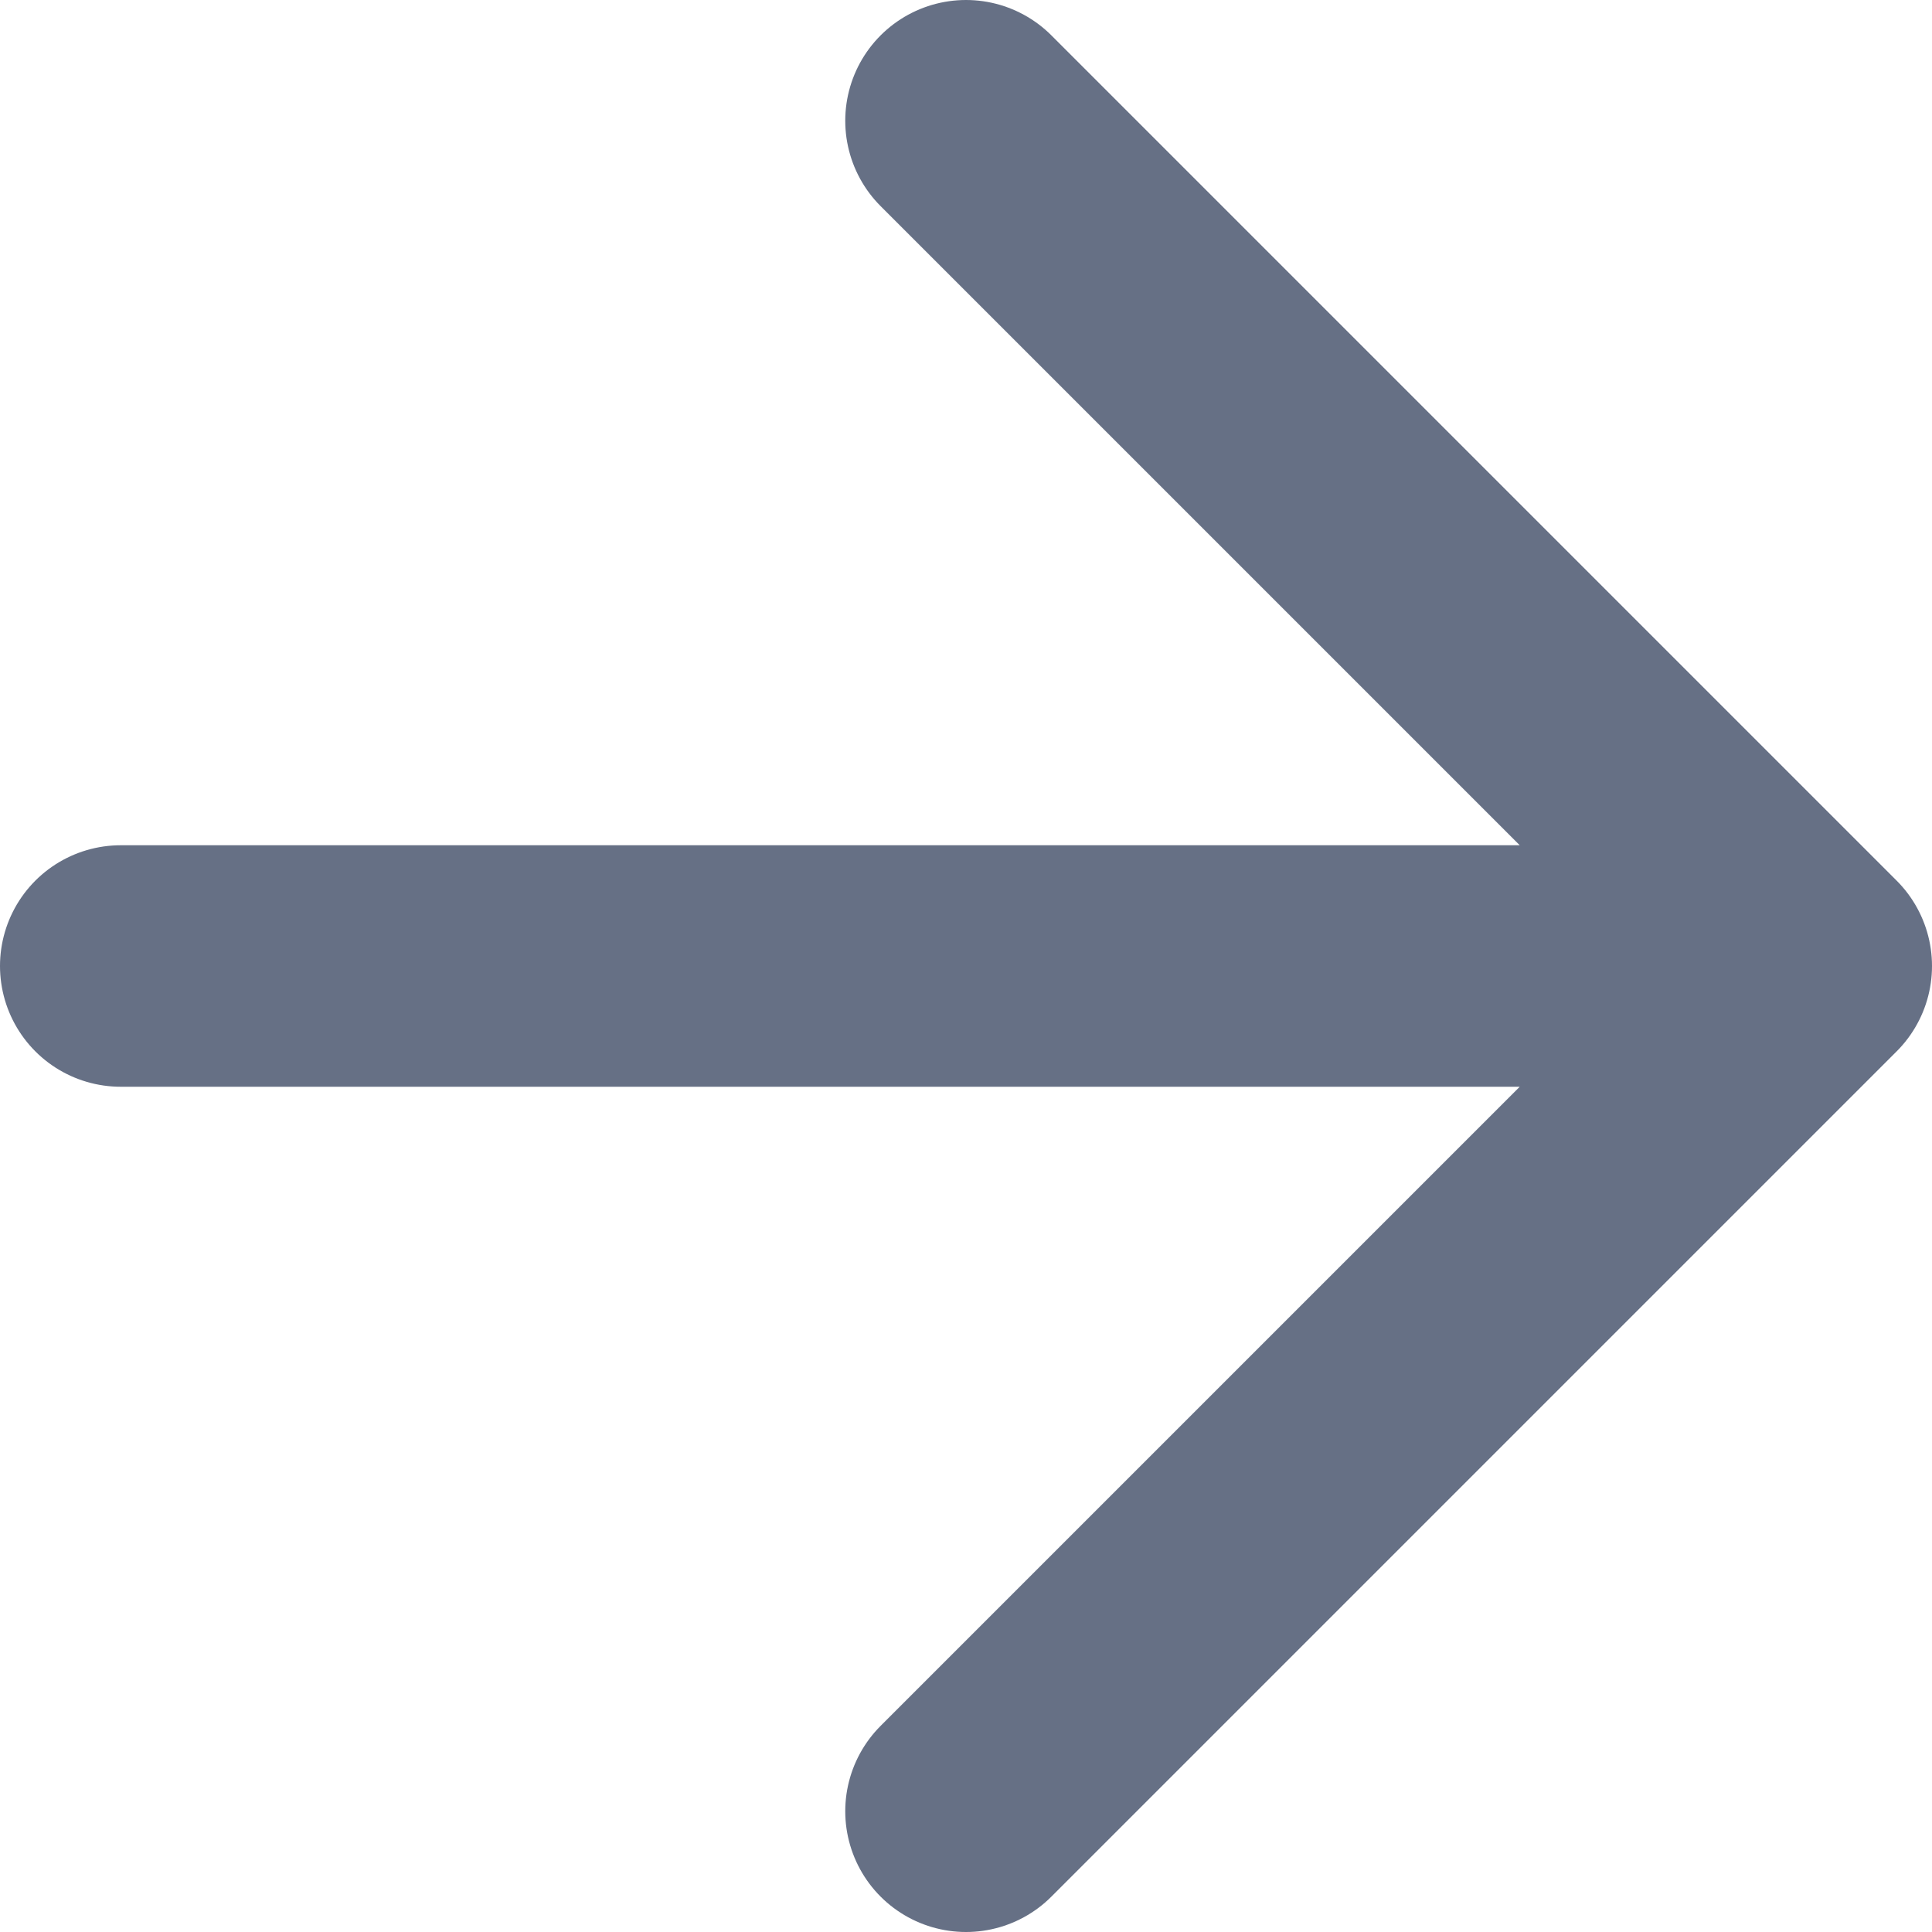
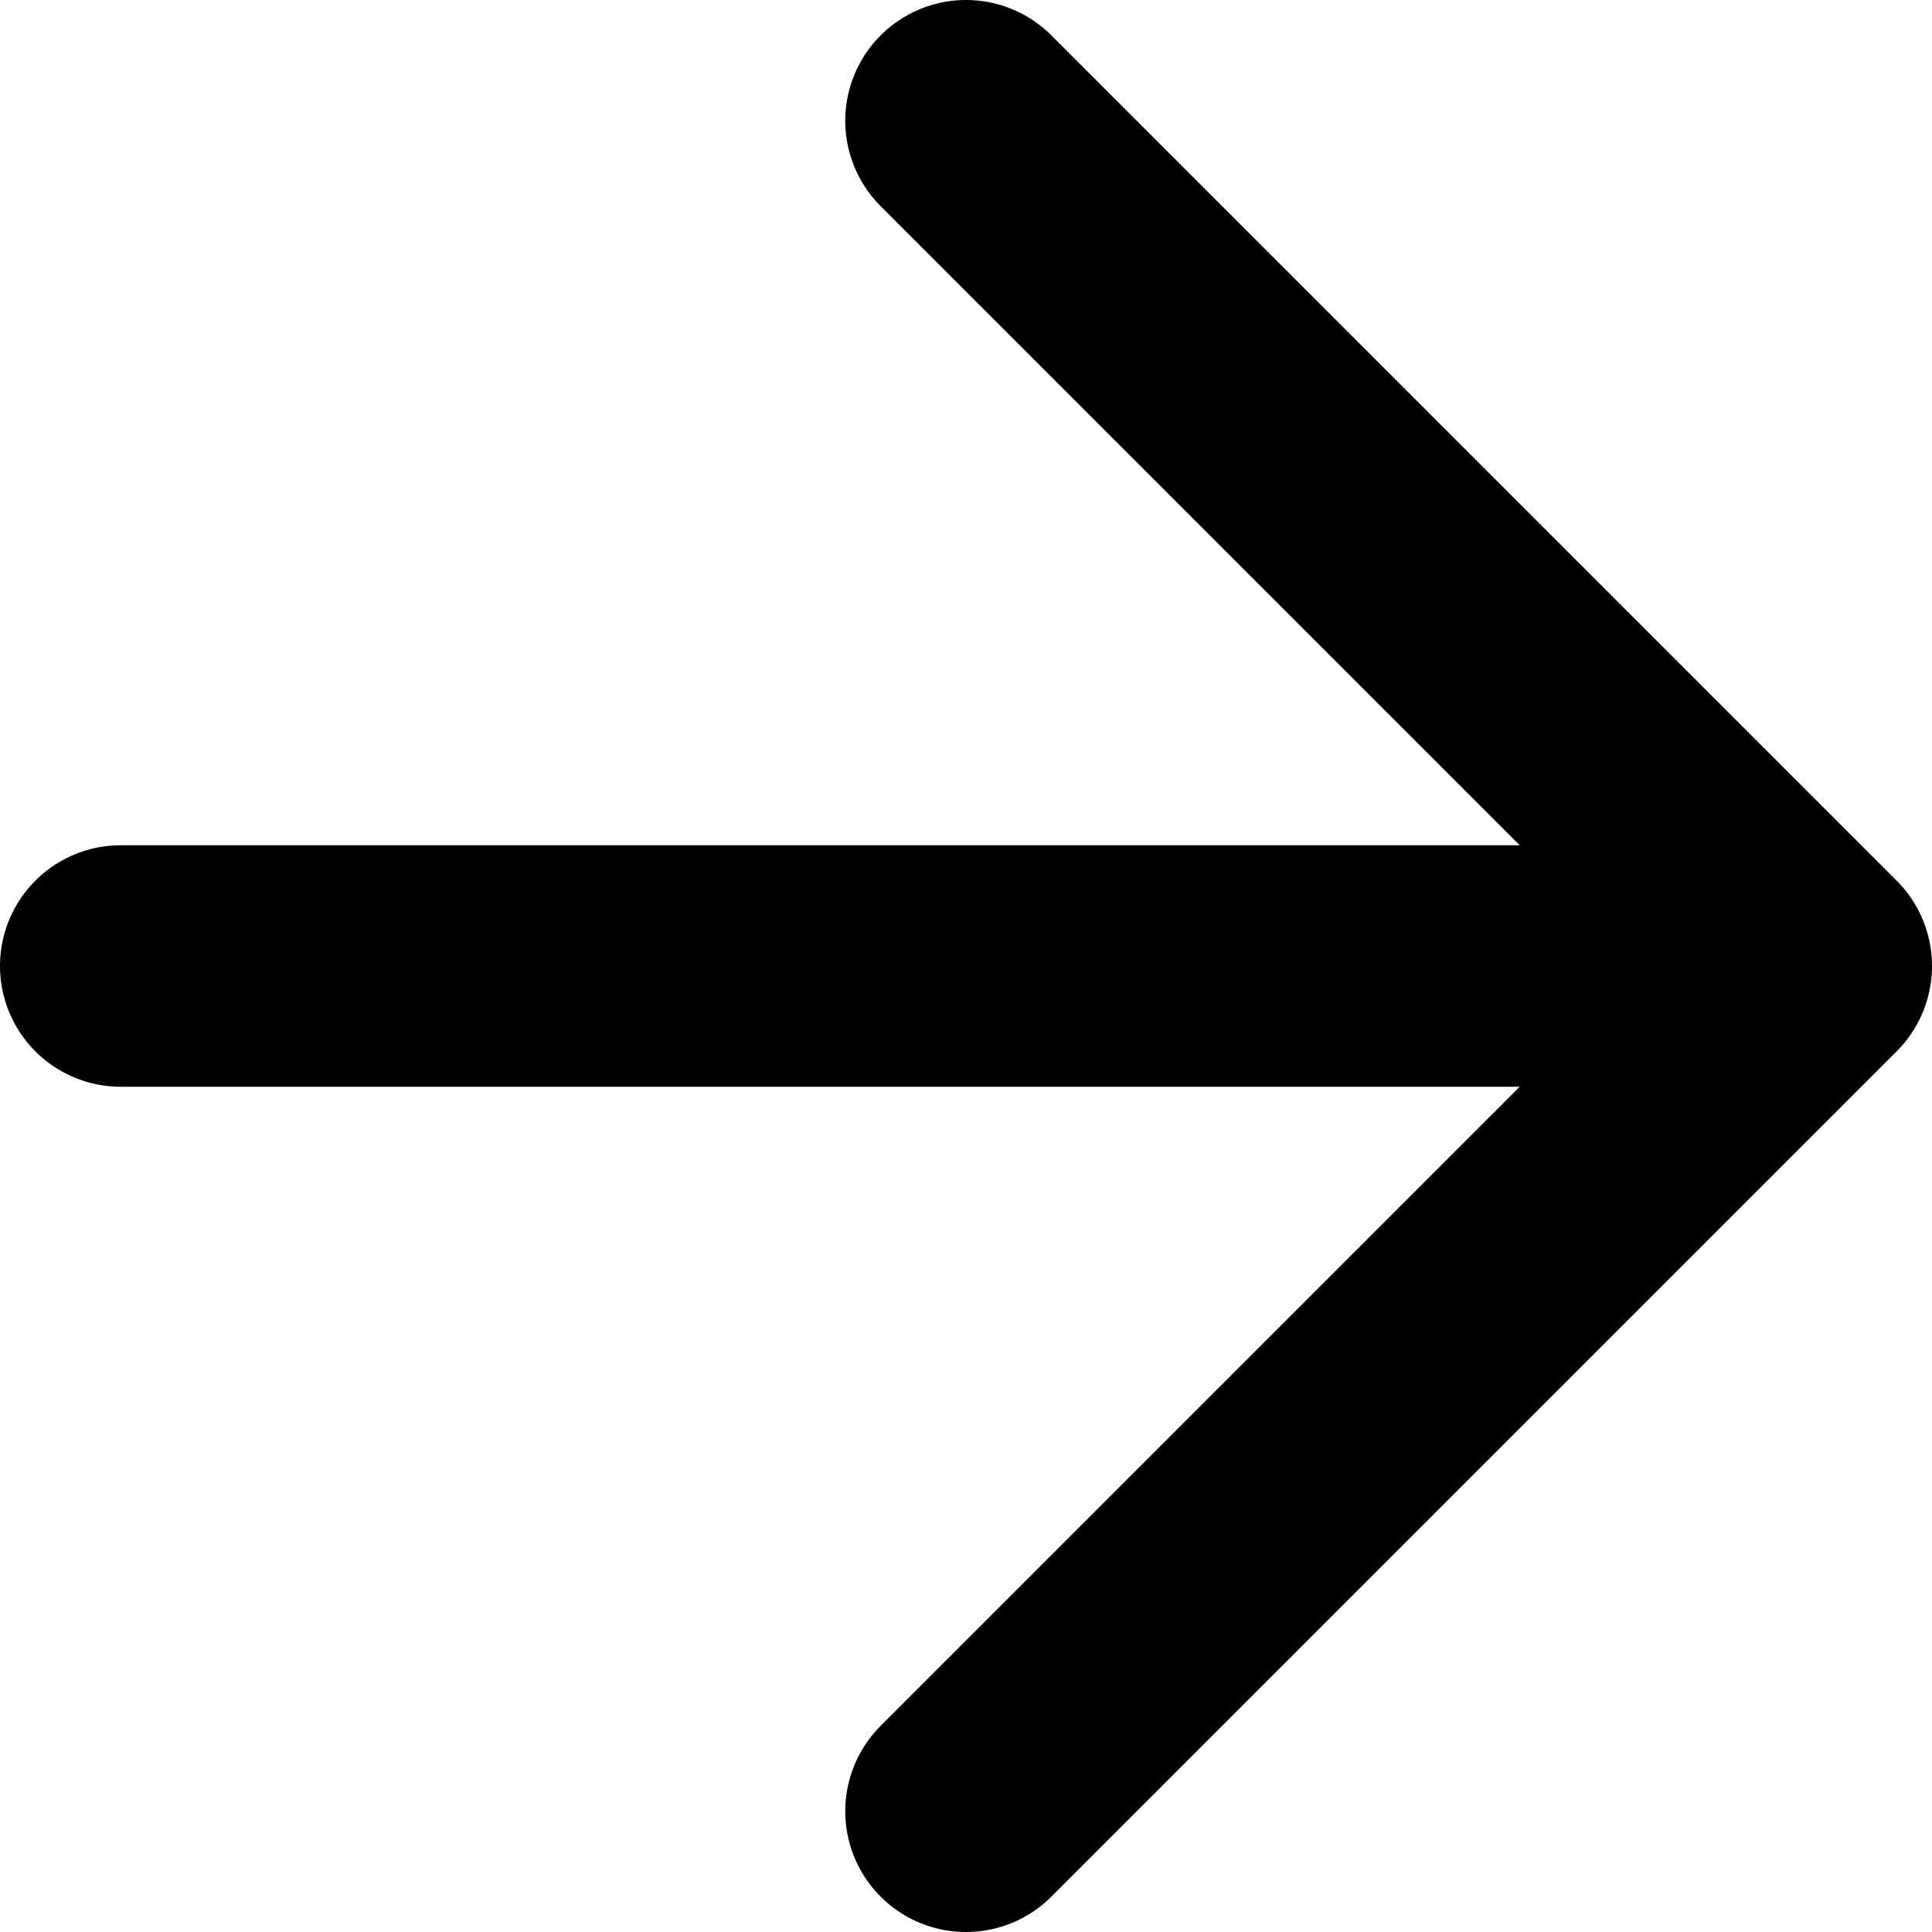
<svg xmlns="http://www.w3.org/2000/svg" width="16" height="16" viewBox="0 0 16 16" fill="none">
-   <path d="M1 8H15M15 8L8 1M15 8L8 15" stroke="#667085" stroke-width="2" stroke-linecap="round" stroke-linejoin="round" />
+   <path d="M1 8H15M15 8L8 1M15 8L8 15" stroke="currentColor" stroke-width="2" stroke-linecap="round" stroke-linejoin="round" />
</svg>
